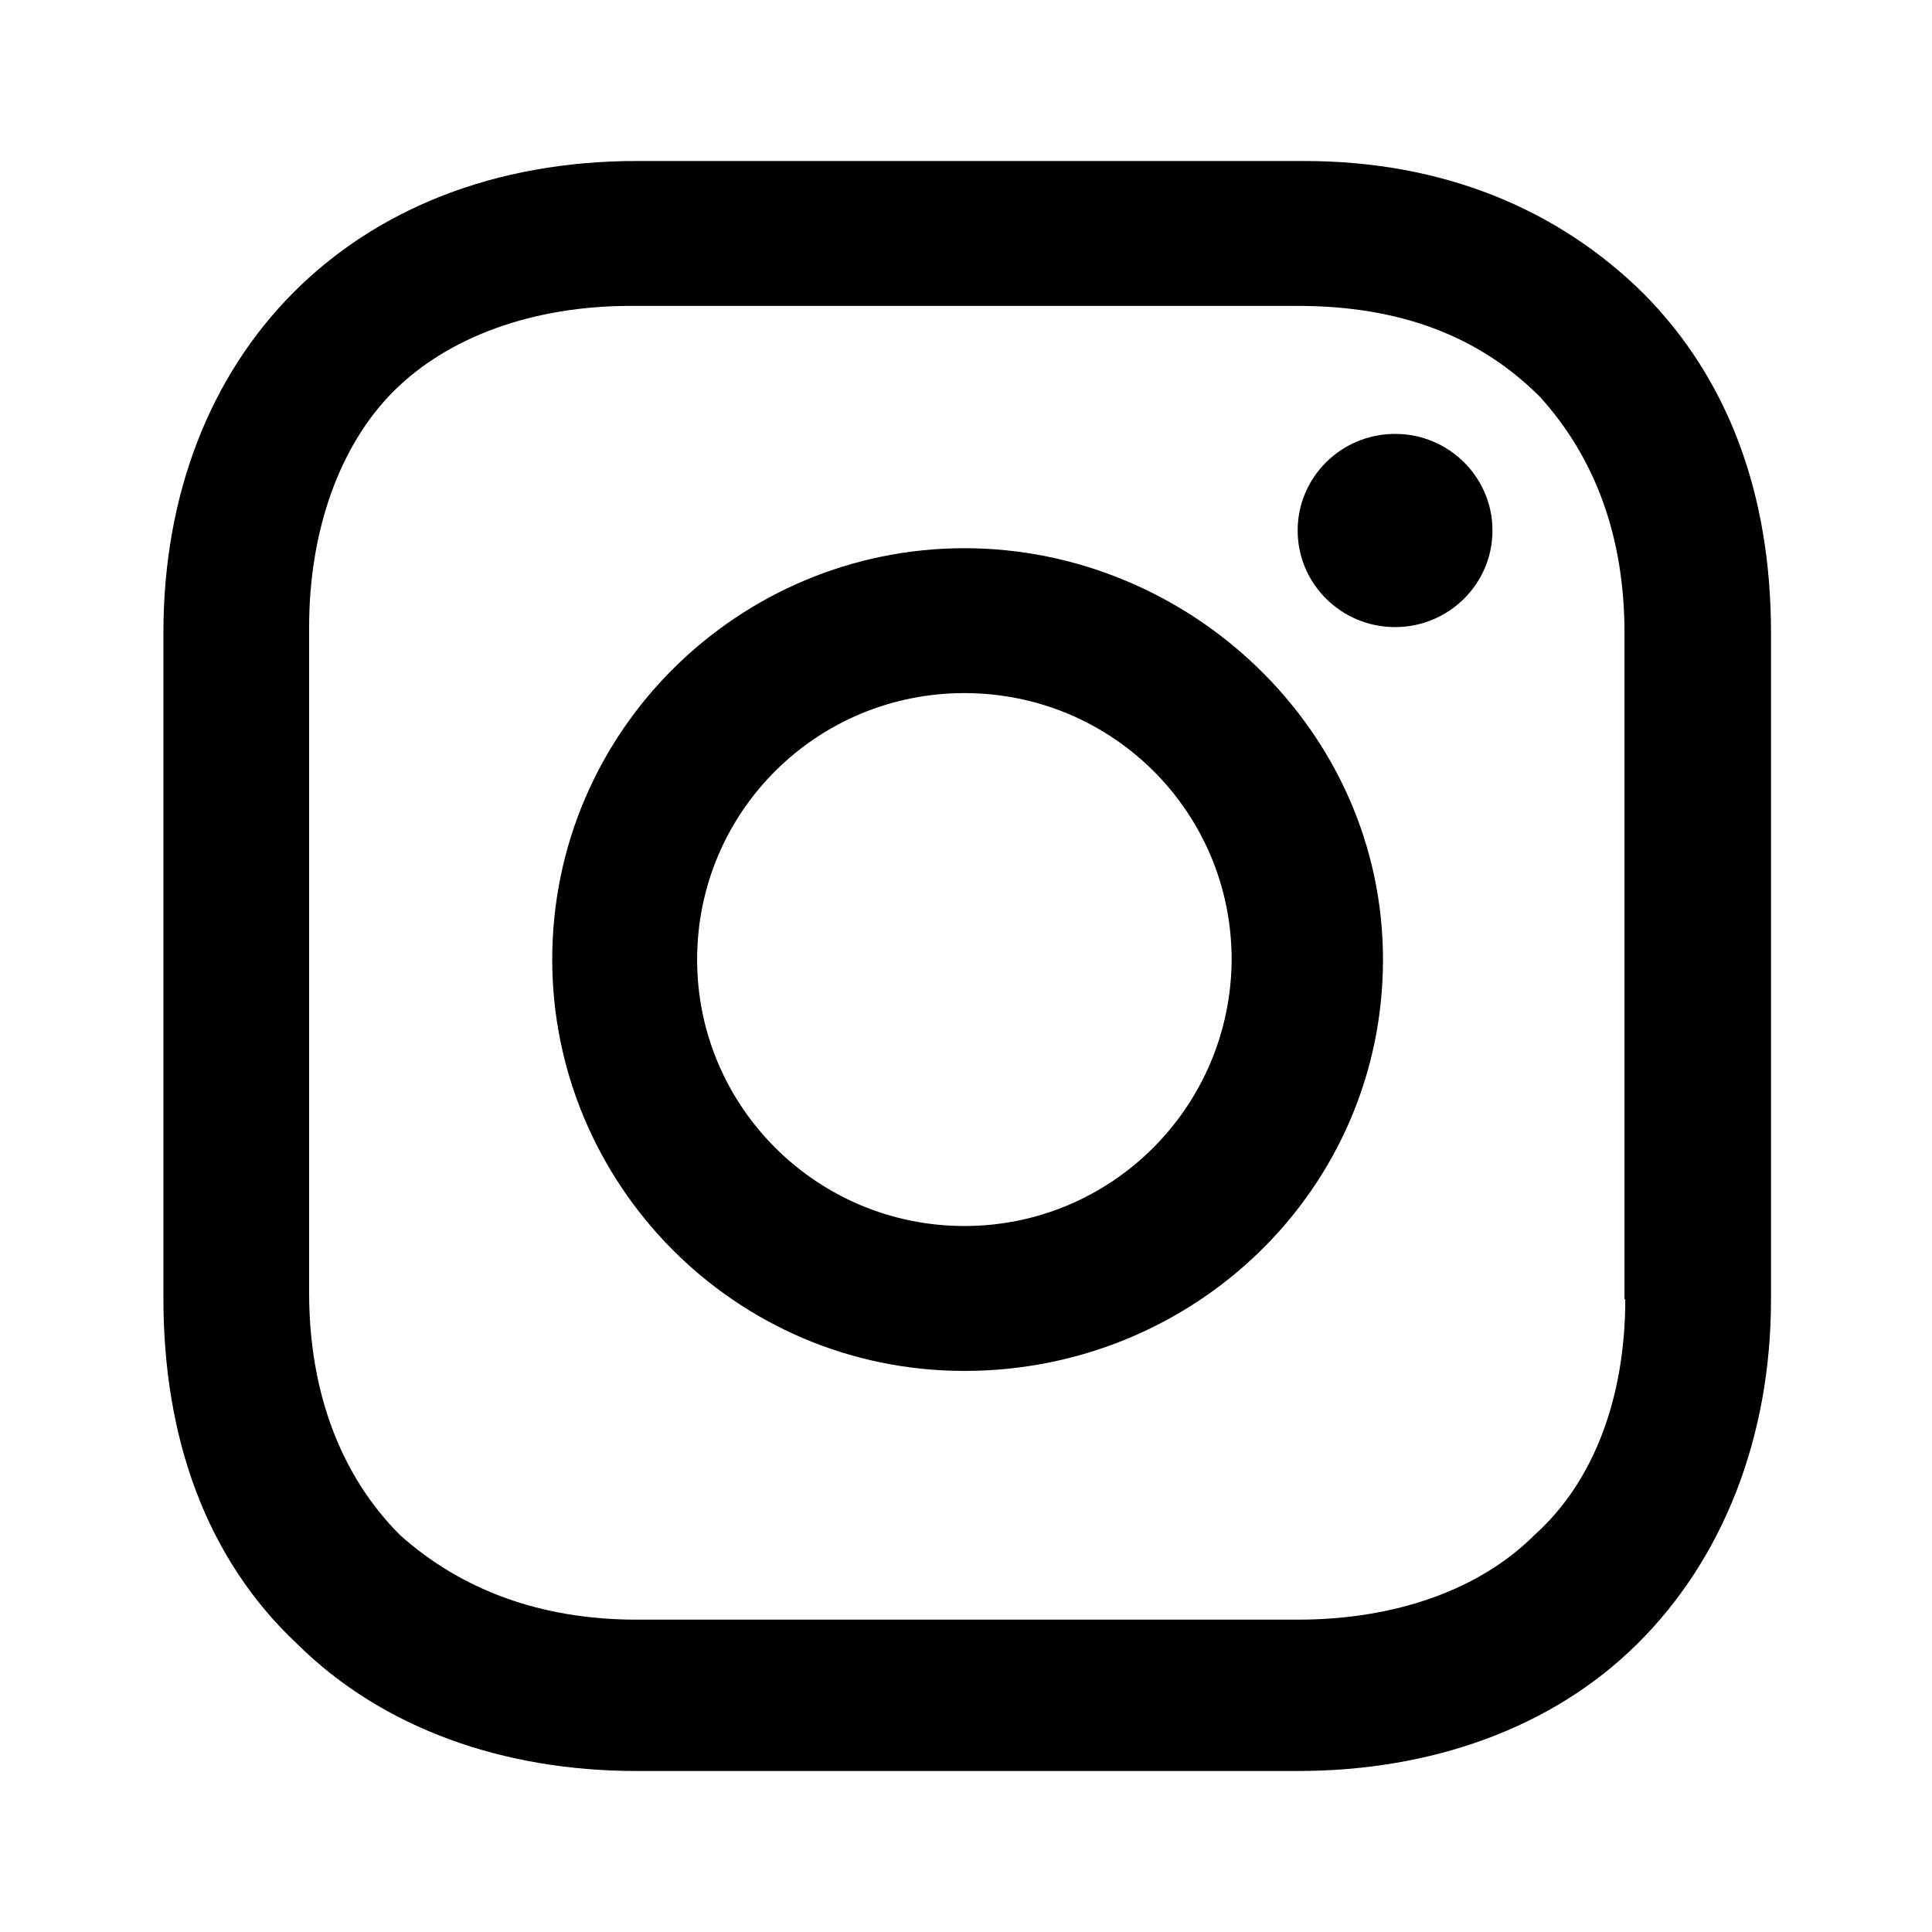
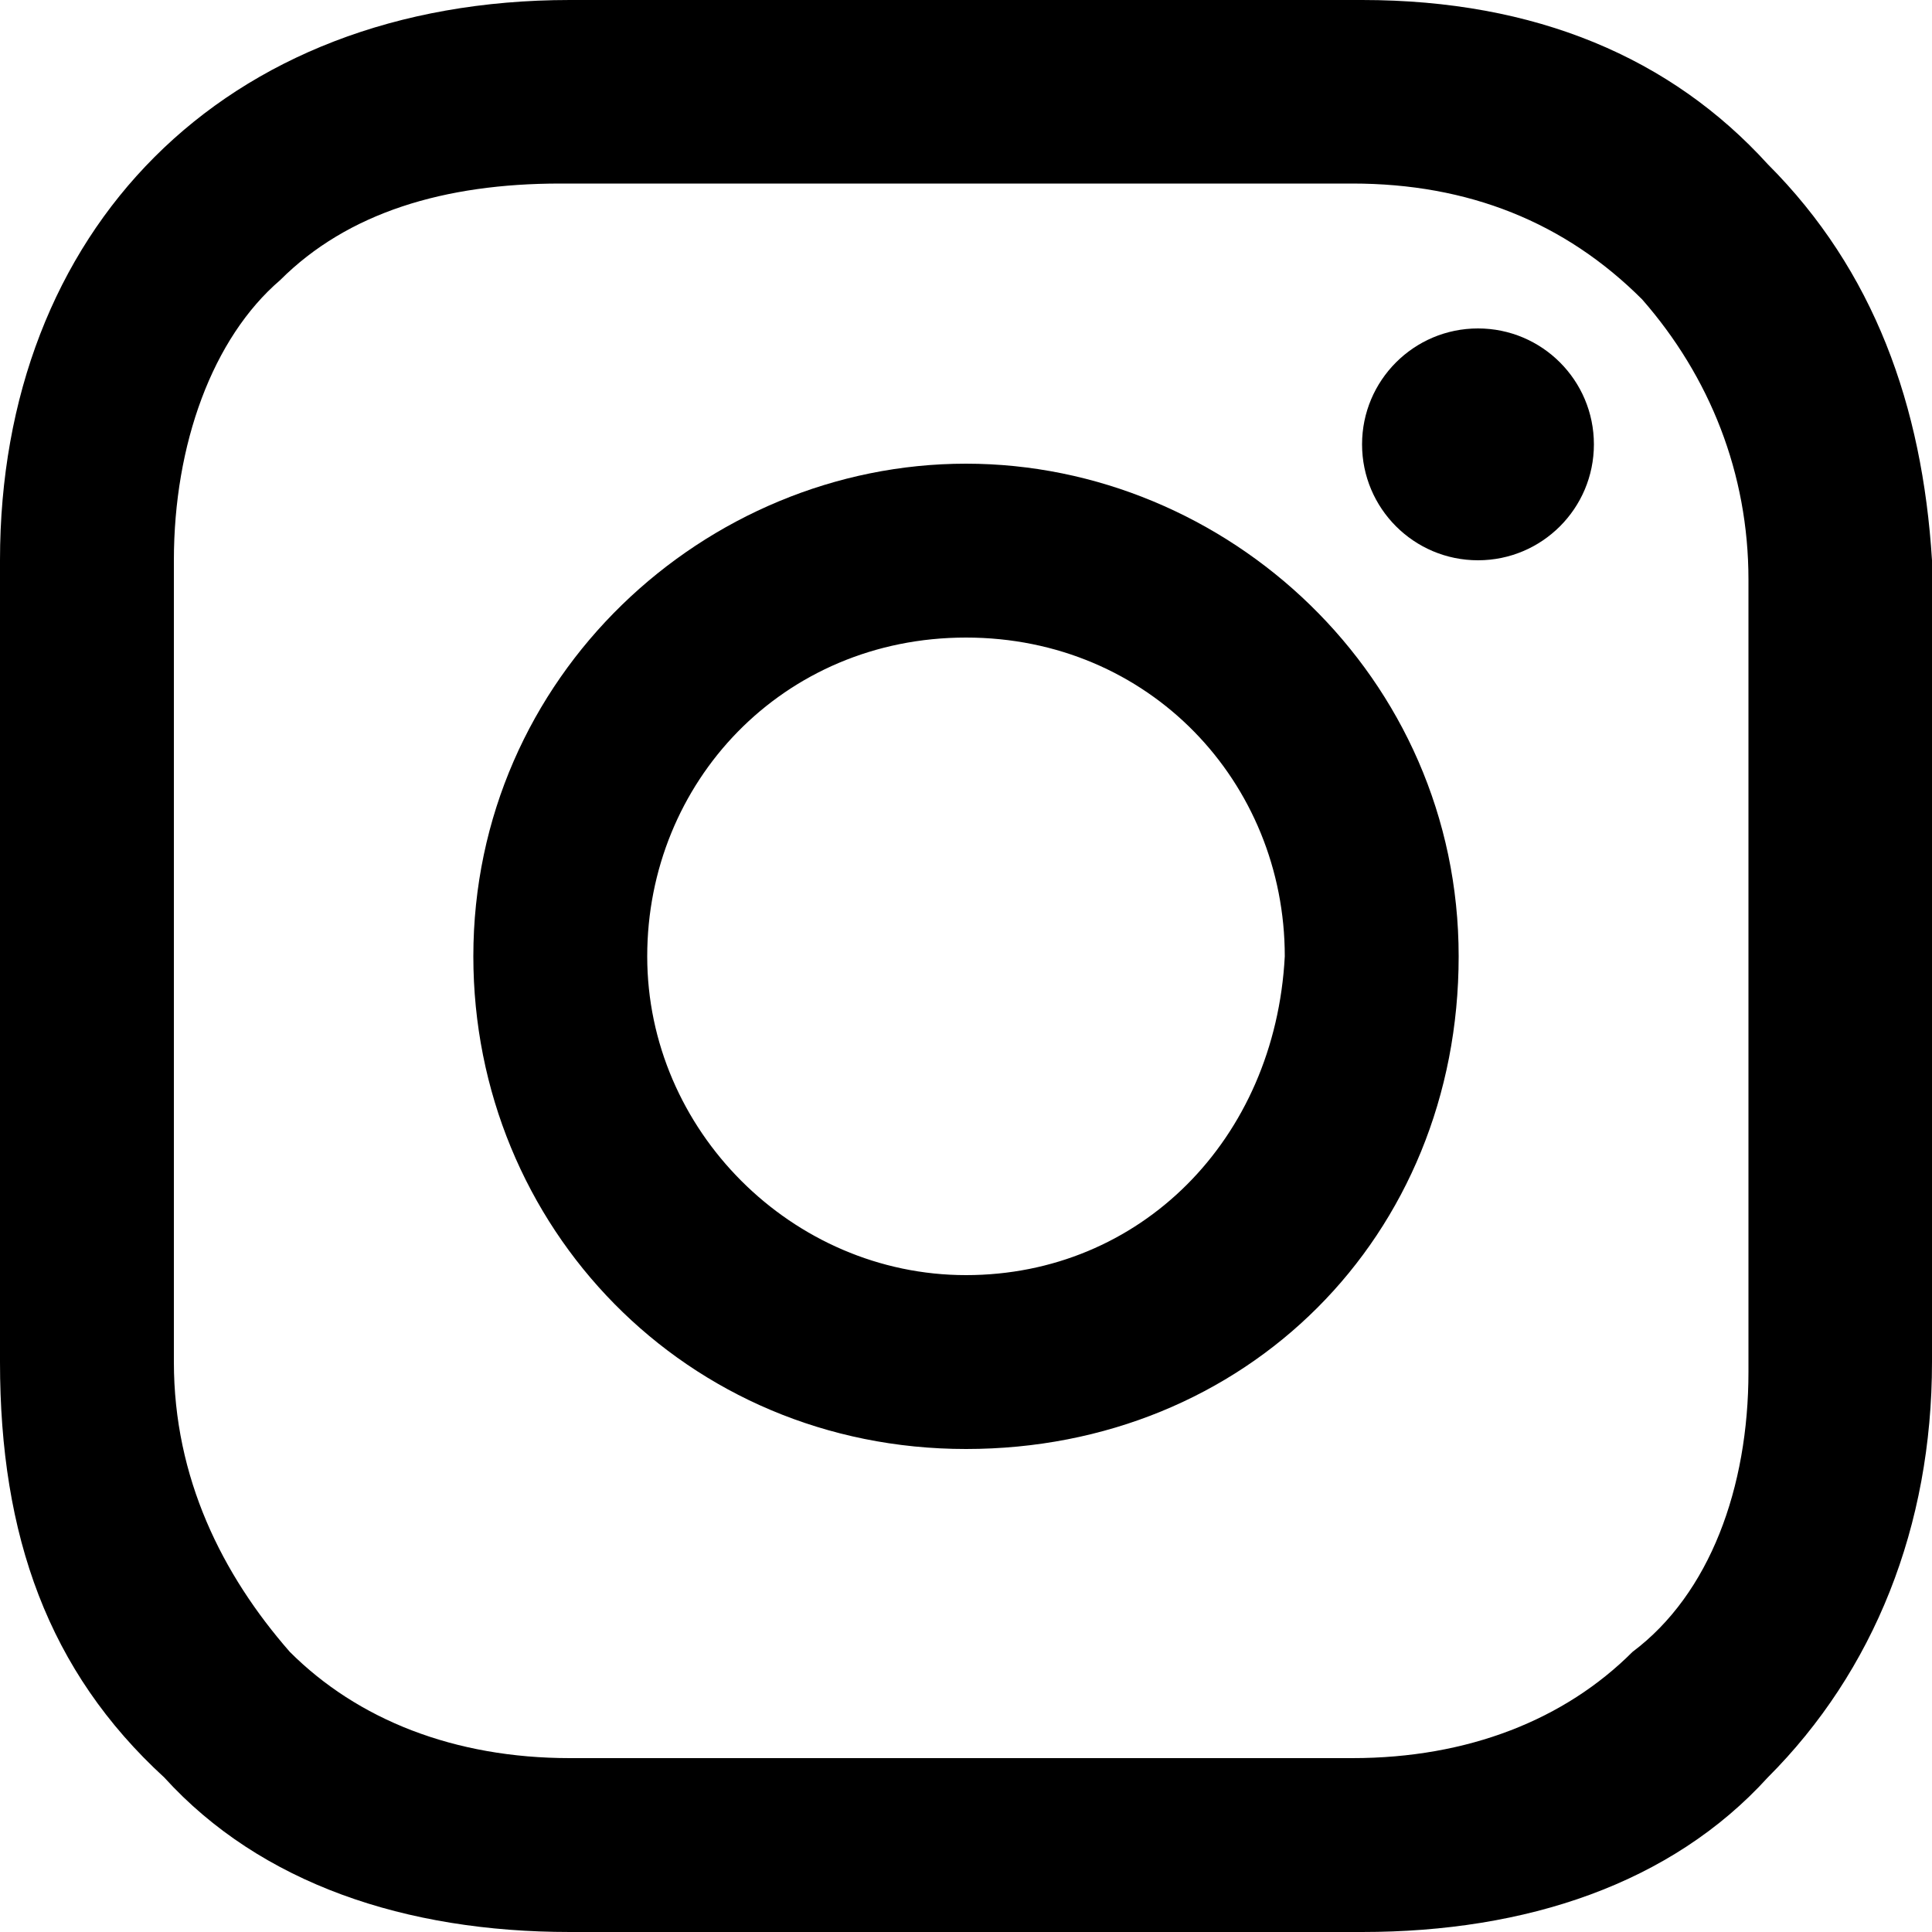
- <svg xmlns="http://www.w3.org/2000/svg" version="1.1" id="Layer_2" x="0px" y="0px" viewBox="0 0 24 24" style="enable-background:new 0 0 24 24;" xml:space="preserve">
-   <g id="Instagram">
-     <ellipse cx="17.33" cy="6.59" rx="1.21" ry="1.2" />
-     <g>
-       <path d="M11.98,6.81c-2.79,0-5.12,2.26-5.12,5.11c0,2.78,2.26,5.11,5.12,5.11s5.2-2.26,5.2-5.11S14.77,6.81,11.98,6.81z     M11.98,15.23c-1.83,0-3.32-1.48-3.32-3.31c0-1.83,1.48-3.31,3.32-3.31s3.32,1.48,3.32,3.31C15.29,13.75,13.81,15.23,11.98,15.23z    " />
-     </g>
-     <path d="M20.42,3.65C19.36,2.6,17.93,2,16.2,2H7.91C4.37,2,2.03,4.41,2.03,7.86v8.27c0,1.73,0.53,3.23,1.66,4.29   C4.75,21.47,6.25,22,7.91,22h8.21c1.66,0,3.16-0.53,4.22-1.58S22,17.86,22,16.14V7.86C22,6.14,21.47,4.71,20.42,3.65z M20.19,16.14   c0,1.2-0.38,2.26-1.13,2.93c-0.68,0.68-1.73,1.05-2.94,1.05H7.91c-1.21,0-2.19-0.38-2.94-1.05c-0.75-0.75-1.13-1.8-1.13-3.01V7.79   c0-1.2,0.38-2.26,1.05-2.93C5.57,4.18,6.63,3.8,7.83,3.8h8.29c1.28,0,2.26,0.38,3.01,1.13c0.68,0.75,1.05,1.73,1.05,2.93V16.14z" />
-   </g>
+ <svg xmlns="http://www.w3.org/2000/svg" version="1.1" id="Capa_1" x="0px" y="0px" viewBox="0 0 20 20" style="enable-background:new 0 0 20 20;" xml:space="preserve">
+   <ellipse cx="15.3" cy="4.6" rx="1.2" ry="1.2" />
+   <path d="M10,4.8c-2.7,0-5.1,2.2-5.1,5.1c0,2.8,2.2,5.1,5.1,5.1s5.1-2.2,5.1-5.1S12.7,4.8,10,4.8z M10,13.2c-1.8,0-3.3-1.5-3.3-3.3  S8.1,6.6,10,6.6s3.3,1.5,3.3,3.3C13.2,11.8,11.8,13.2,10,13.2z" />
+   <path d="M18.3,1.7C17.3,0.6,15.9,0,14.1,0H5.9C2.3,0,0,2.4,0,5.8v8.3c0,1.8,0.5,3.2,1.7,4.3C2.7,19.5,4.2,20,5.9,20h8.2  c1.7,0,3.2-0.5,4.2-1.6c1.1-1.1,1.7-2.6,1.7-4.3V5.8C19.9,4.2,19.4,2.8,18.3,1.7z M18.1,14.2c0,1.2-0.4,2.3-1.2,2.9  c-0.7,0.7-1.7,1.1-2.9,1.1H5.9c-1.2,0-2.2-0.4-2.9-1.1c-0.7-0.8-1.2-1.8-1.2-3V5.8c0-1.2,0.4-2.3,1.1-2.9c0.7-0.7,1.7-1,2.9-1H14  c1.2,0,2.2,0.4,3,1.2c0.7,0.8,1.1,1.8,1.1,2.9V14.2L18.1,14.2z" />
</svg>
